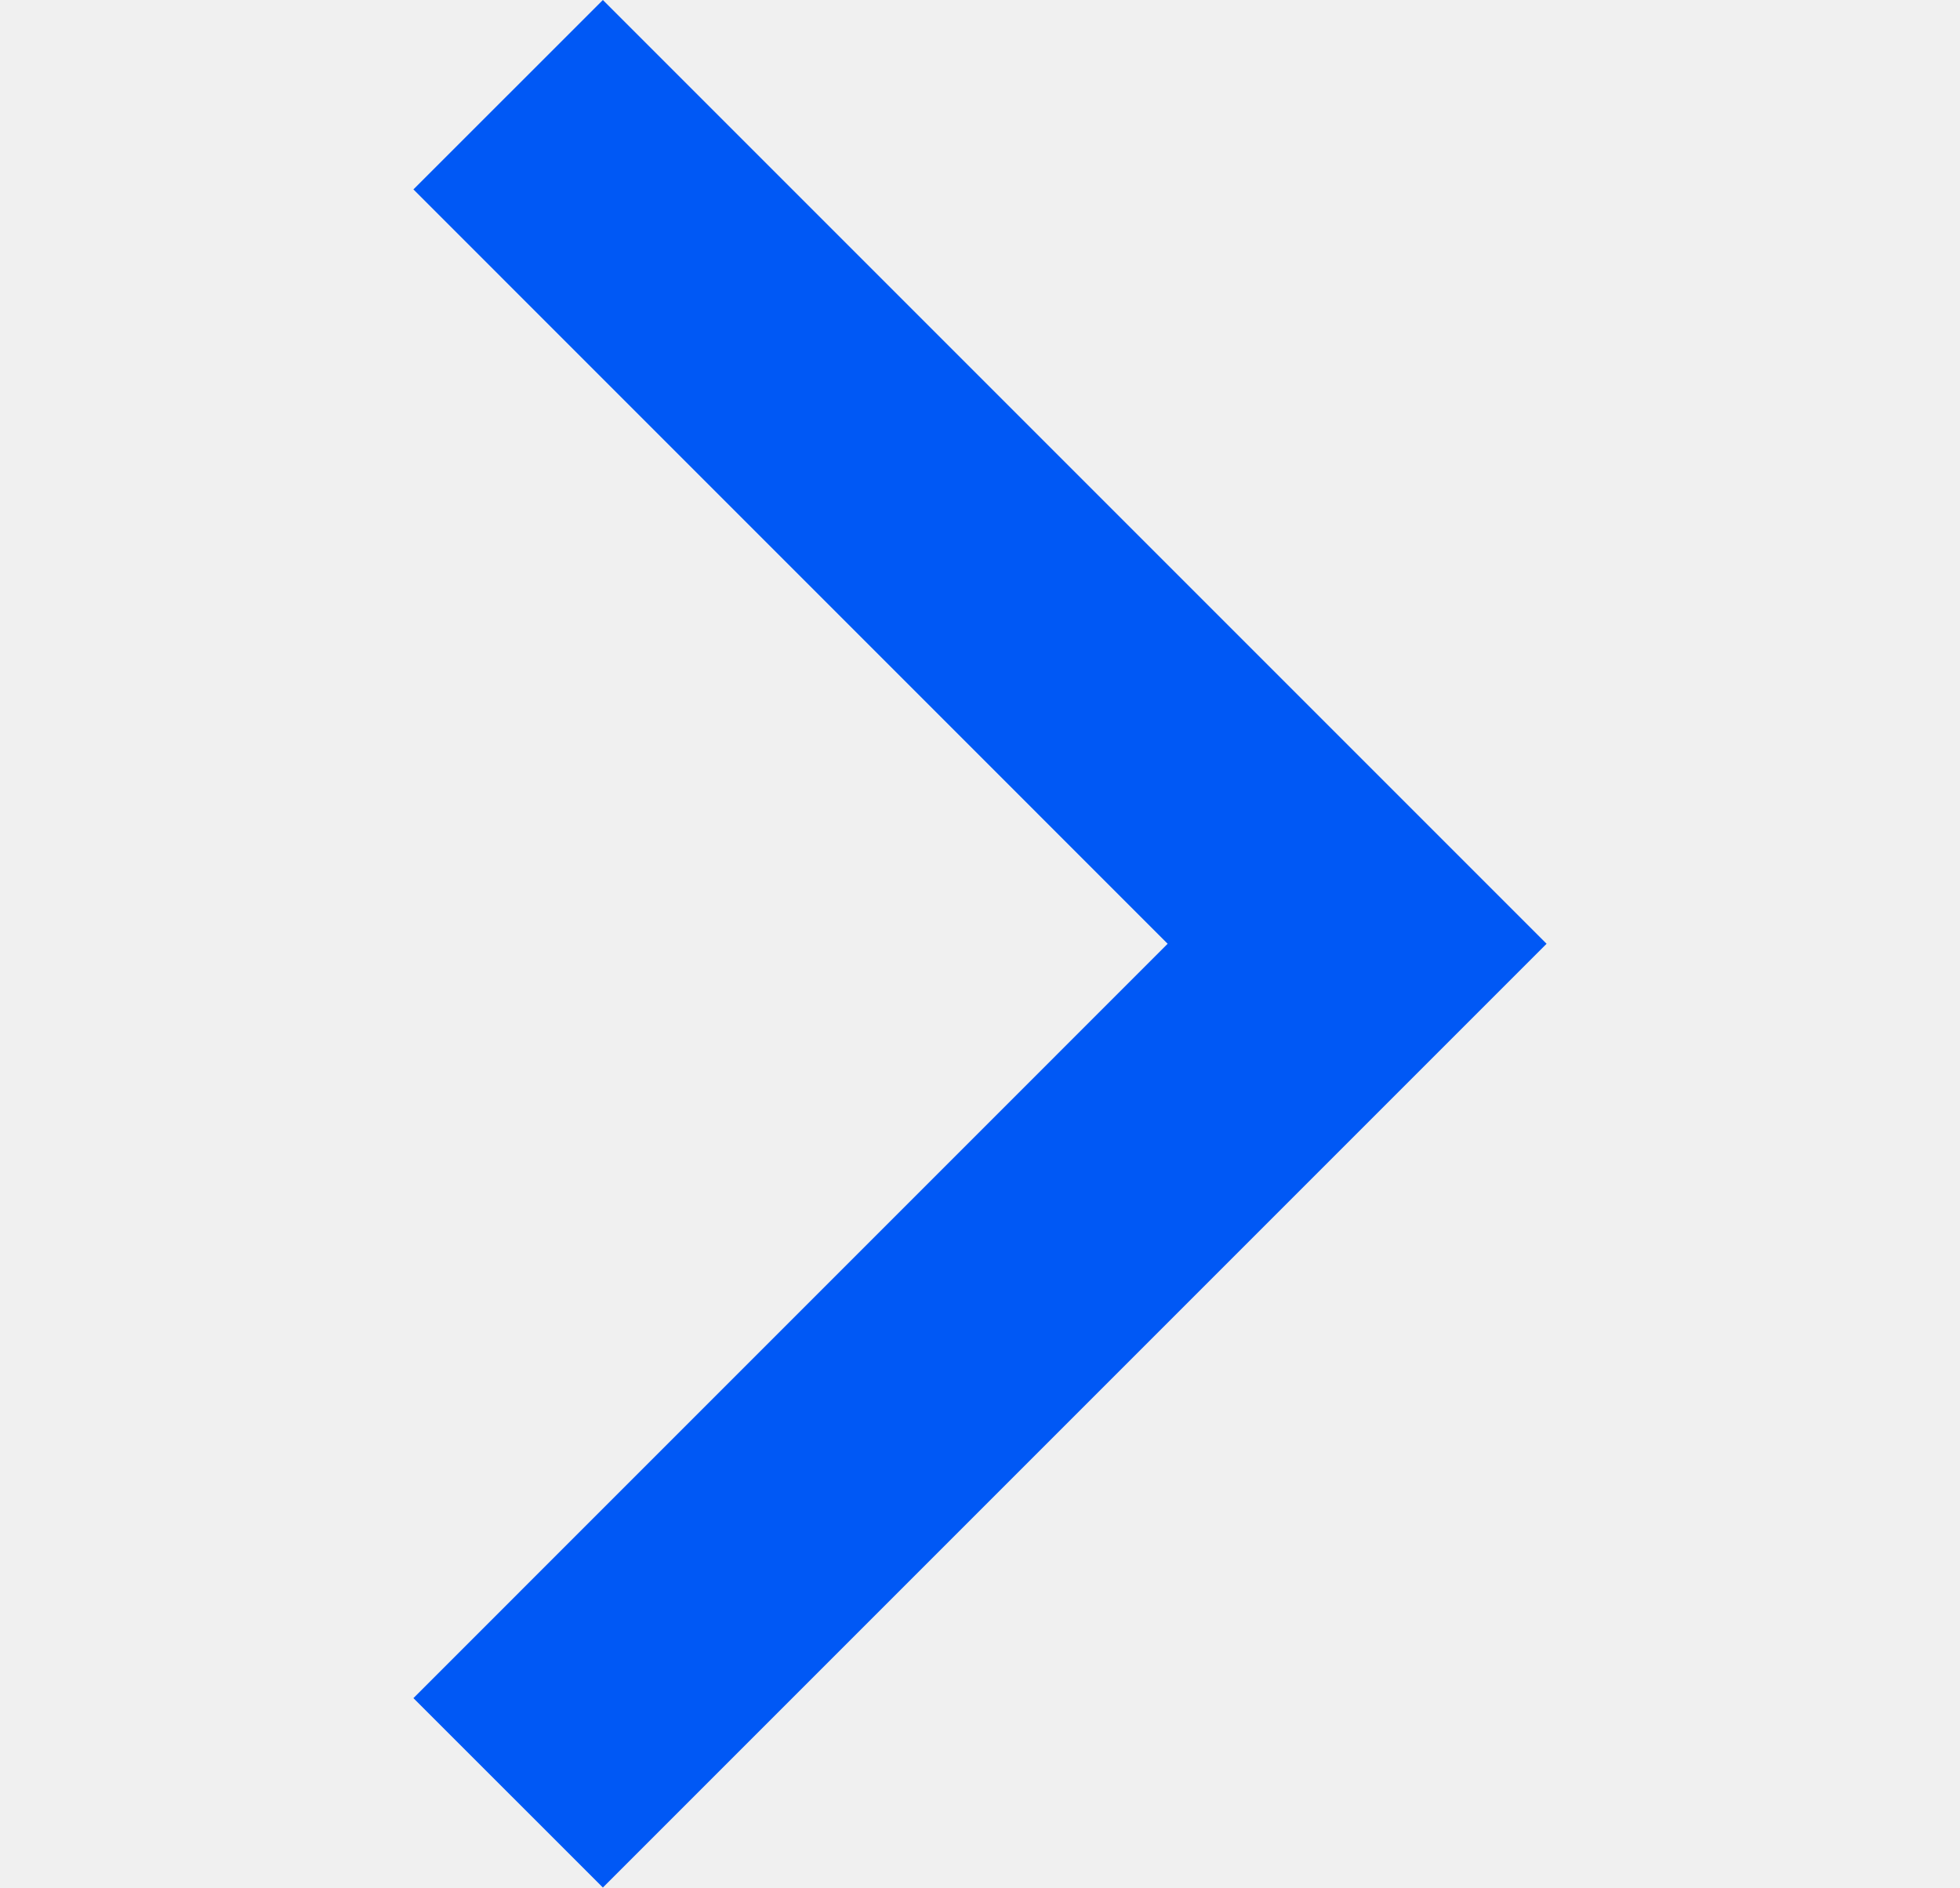
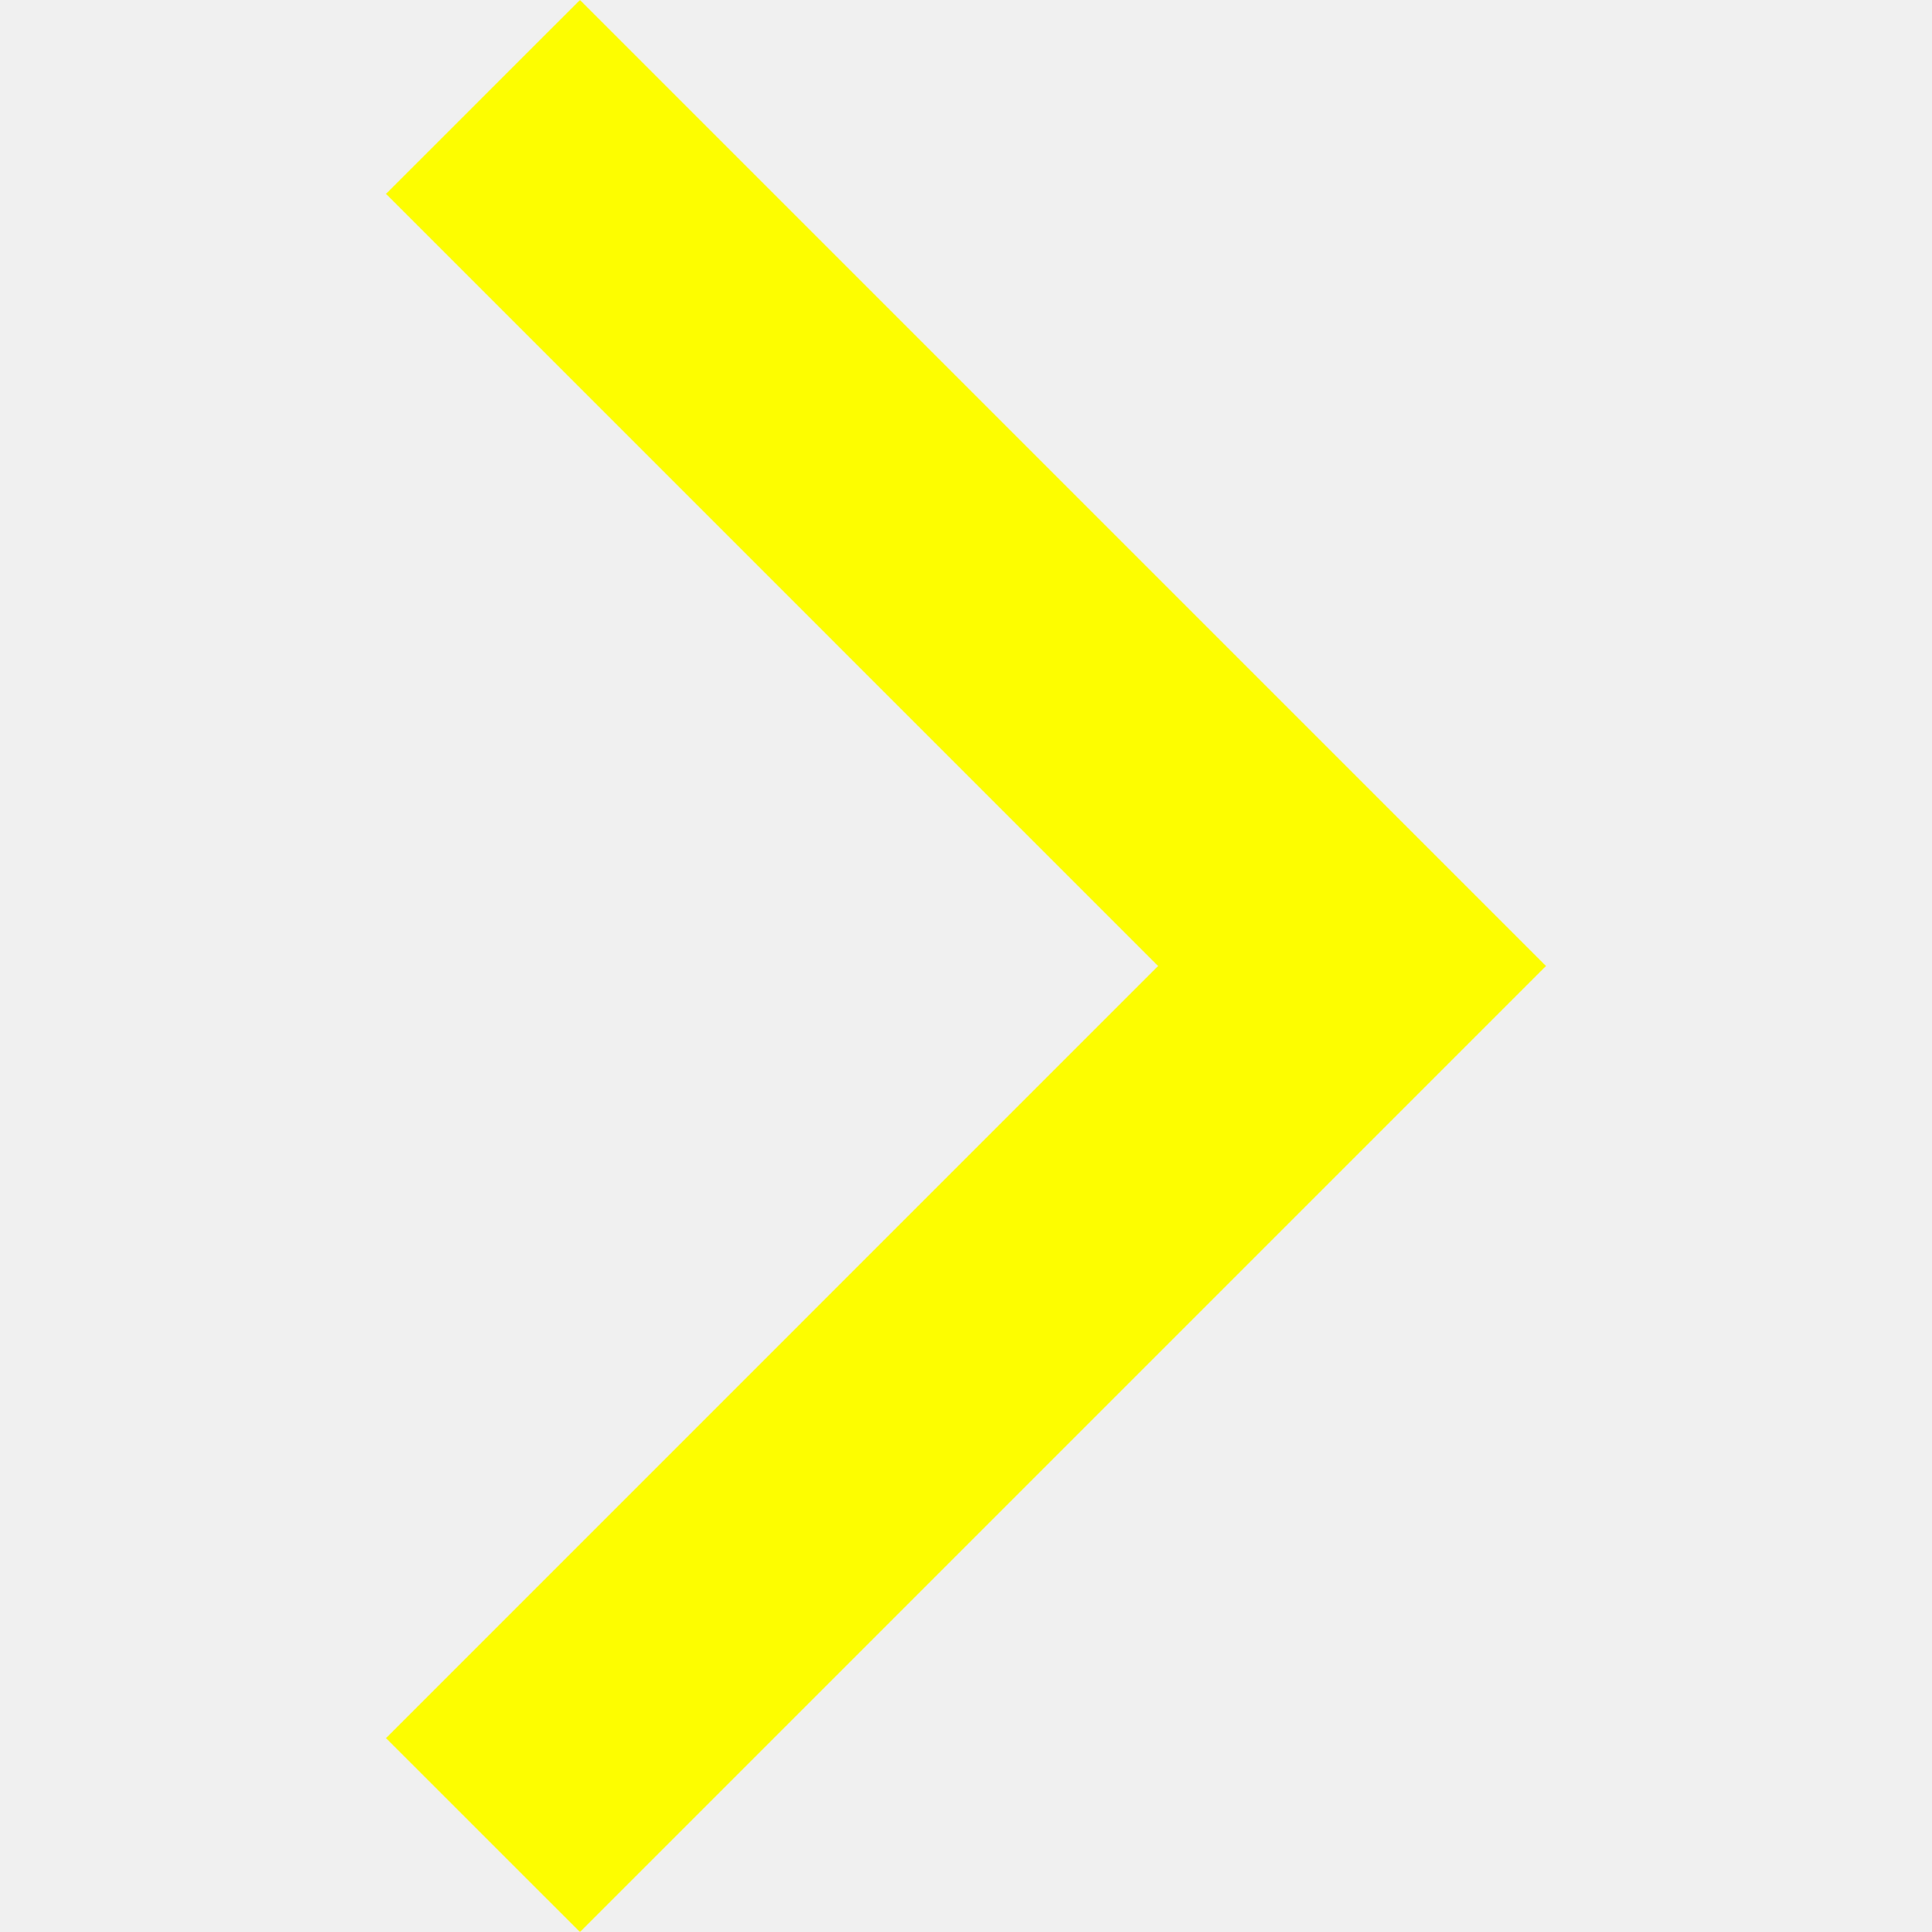
- <svg xmlns="http://www.w3.org/2000/svg" width="27" height="26" viewBox="0 0 27 26" fill="none">
-   <g clip-path="url(#clip0_1415_477)">
-     <path fill-rule="evenodd" clip-rule="evenodd" d="M16.085 13L5.695 2.609L8.305 0L21.305 13L8.305 26L5.695 23.391L16.085 13Z" fill="#0058F5" />
+ <svg xmlns="http://www.w3.org/2000/svg" width="26" height="26" viewBox="0 0 26 26" fill="none">
+   <g clip-path="url(#clip0_2185_3159)">
+     <path fill-rule="evenodd" clip-rule="evenodd" d="M15.585 13L5.195 2.609L7.805 0L20.805 13L7.805 26L5.195 23.391L15.585 13Z" fill="#FDFD00" />
  </g>
  <defs>
-     <clipPath id="clip0_1415_477">
-       <rect width="26" height="26" fill="white" transform="matrix(-1 0 0 1 26.5 0)" />
+     <clipPath id="clip0_2185_3159">
+       <rect width="26" height="26" fill="white" transform="matrix(-1 0 0 1 26 0)" />
    </clipPath>
  </defs>
</svg>
